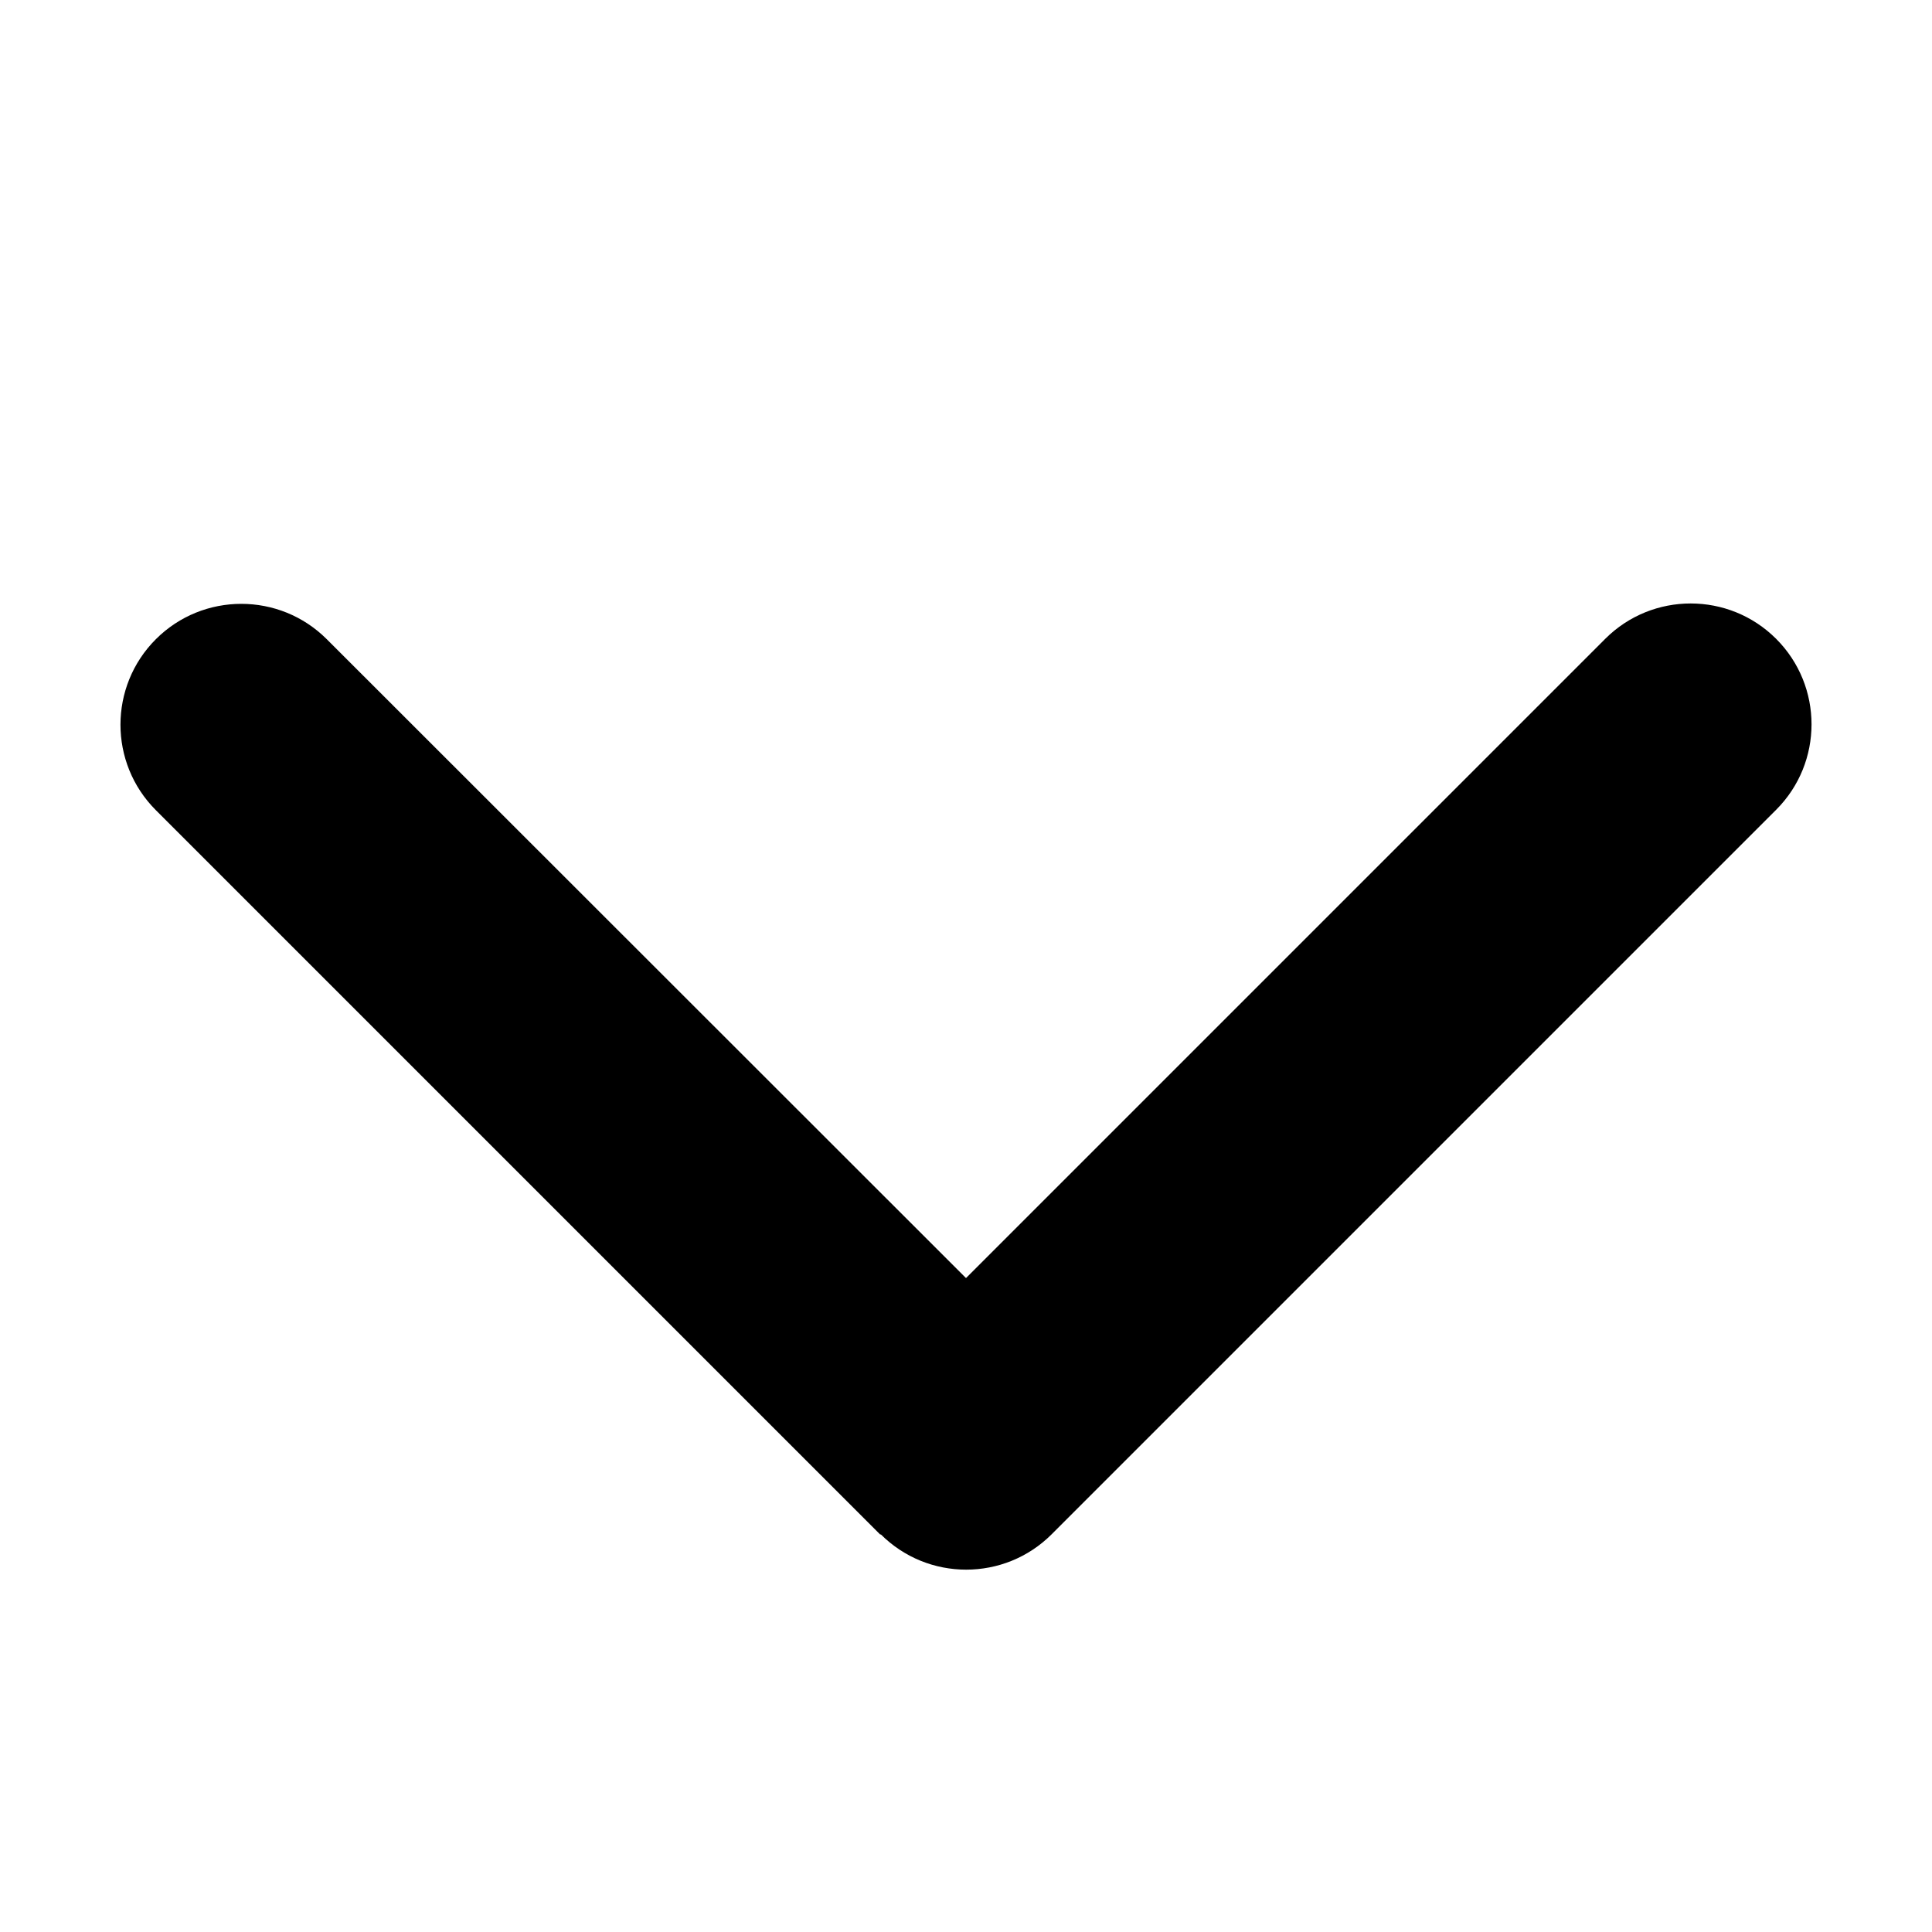
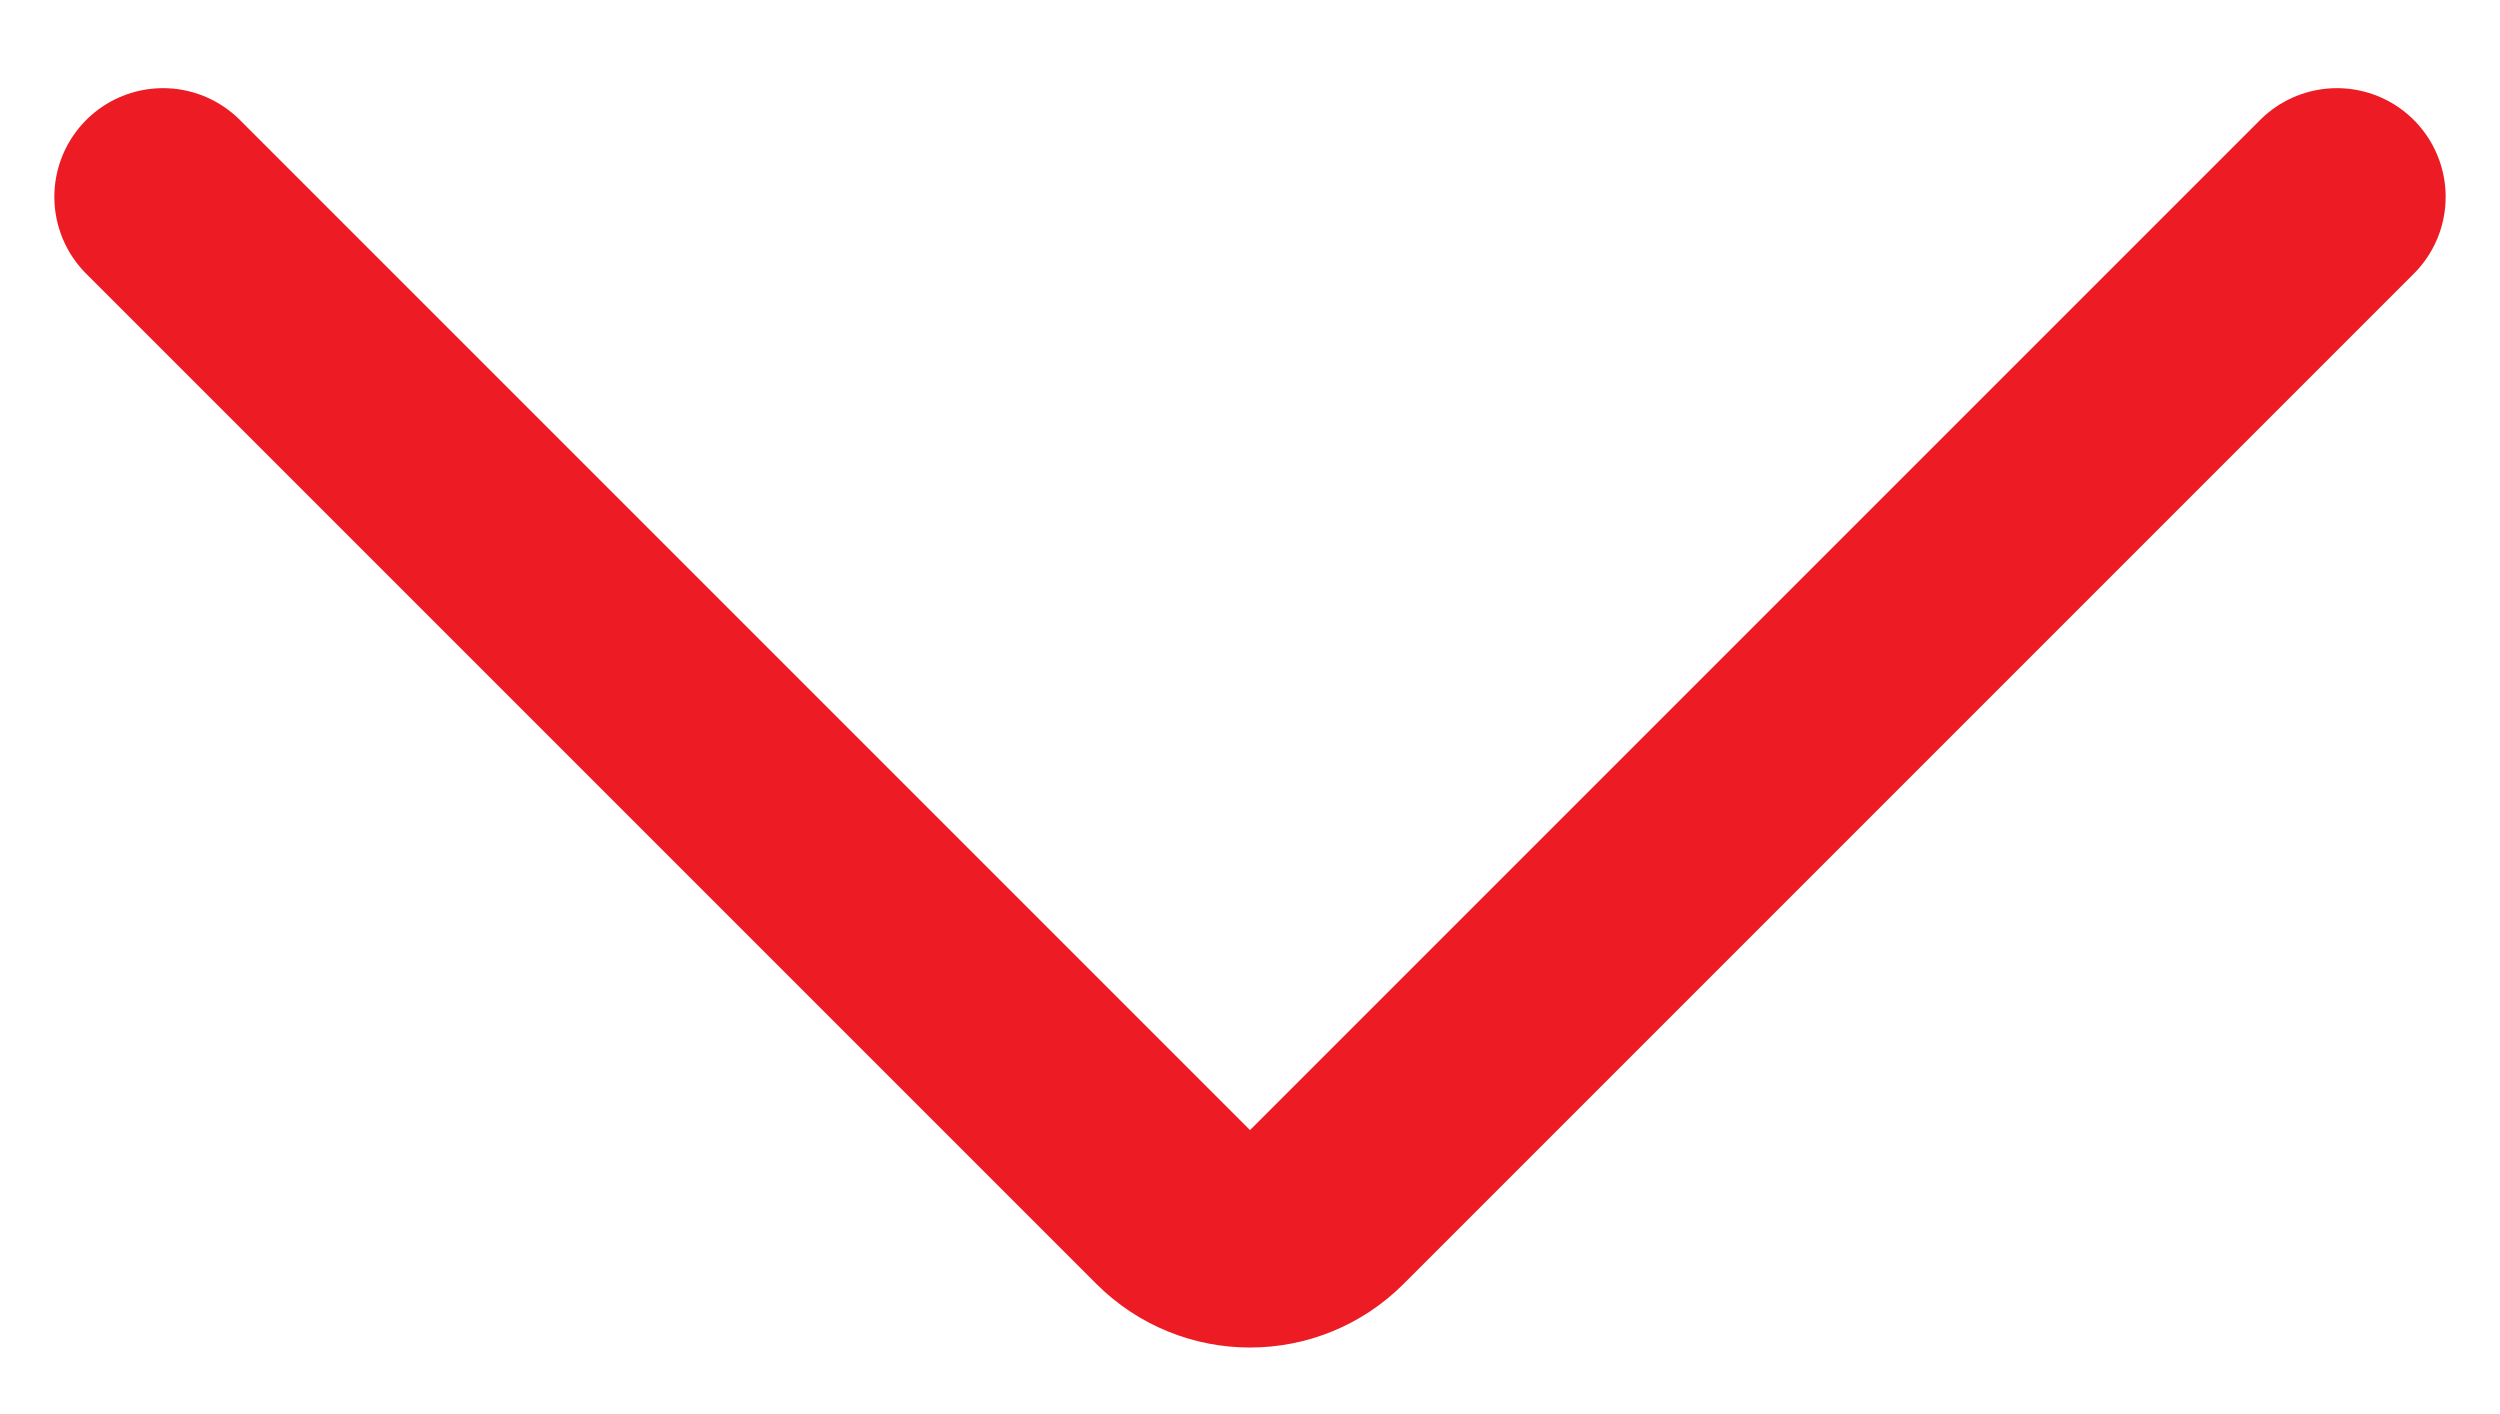
- <svg xmlns="http://www.w3.org/2000/svg" viewBox="0 0 512 512">
-   <path d="M233.4 406.6c12.5 12.5 32.8 12.5 45.3 0l192-192c12.5-12.5 12.5-32.8 0-45.3s-32.8-12.5-45.3 0L256 338.7 86.6 169.4c-12.5-12.5-32.8-12.5-45.3 0s-12.5 32.8 0 45.3l192 192z" />
+ <svg xmlns="http://www.w3.org/2000/svg" width="23" height="13" viewBox="0 0 23 13" fill="none">
+   <path d="M21.5 1.811L12.207 11.104C11.817 11.495 11.183 11.495 10.793 11.104L1.5 1.811" stroke="#ED1B23" stroke-width="2" stroke-linecap="round" />
</svg>
